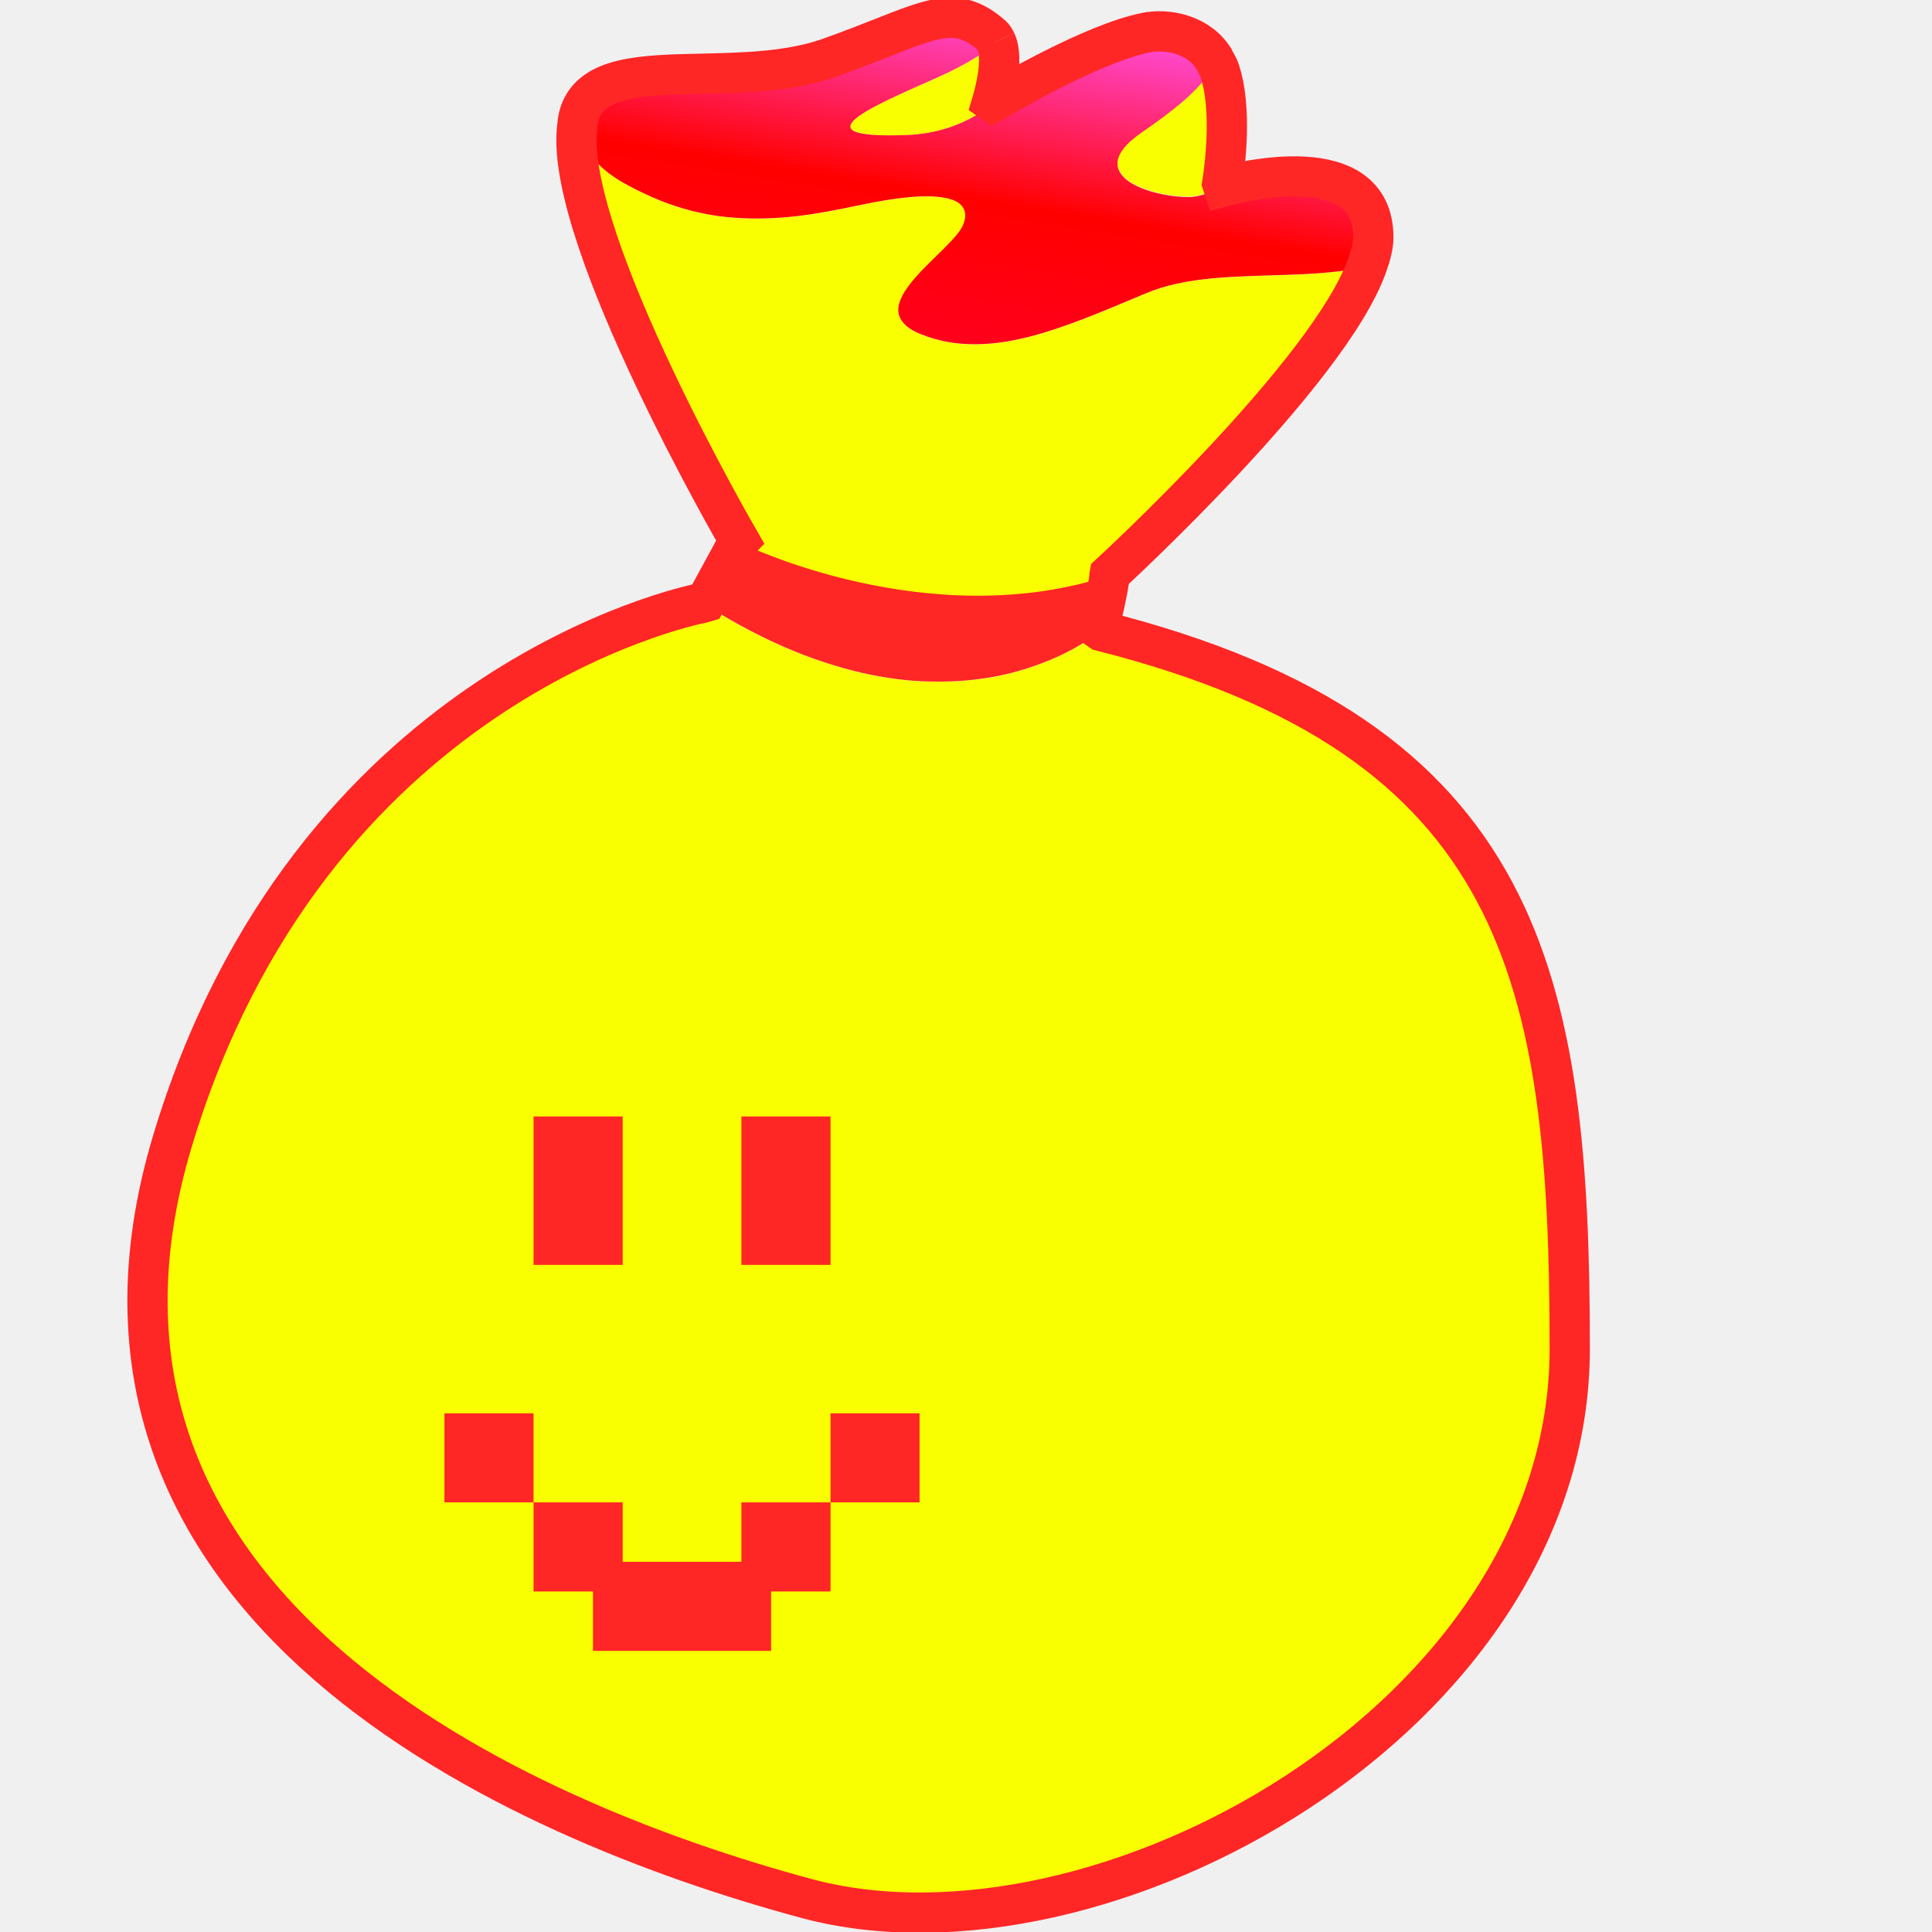
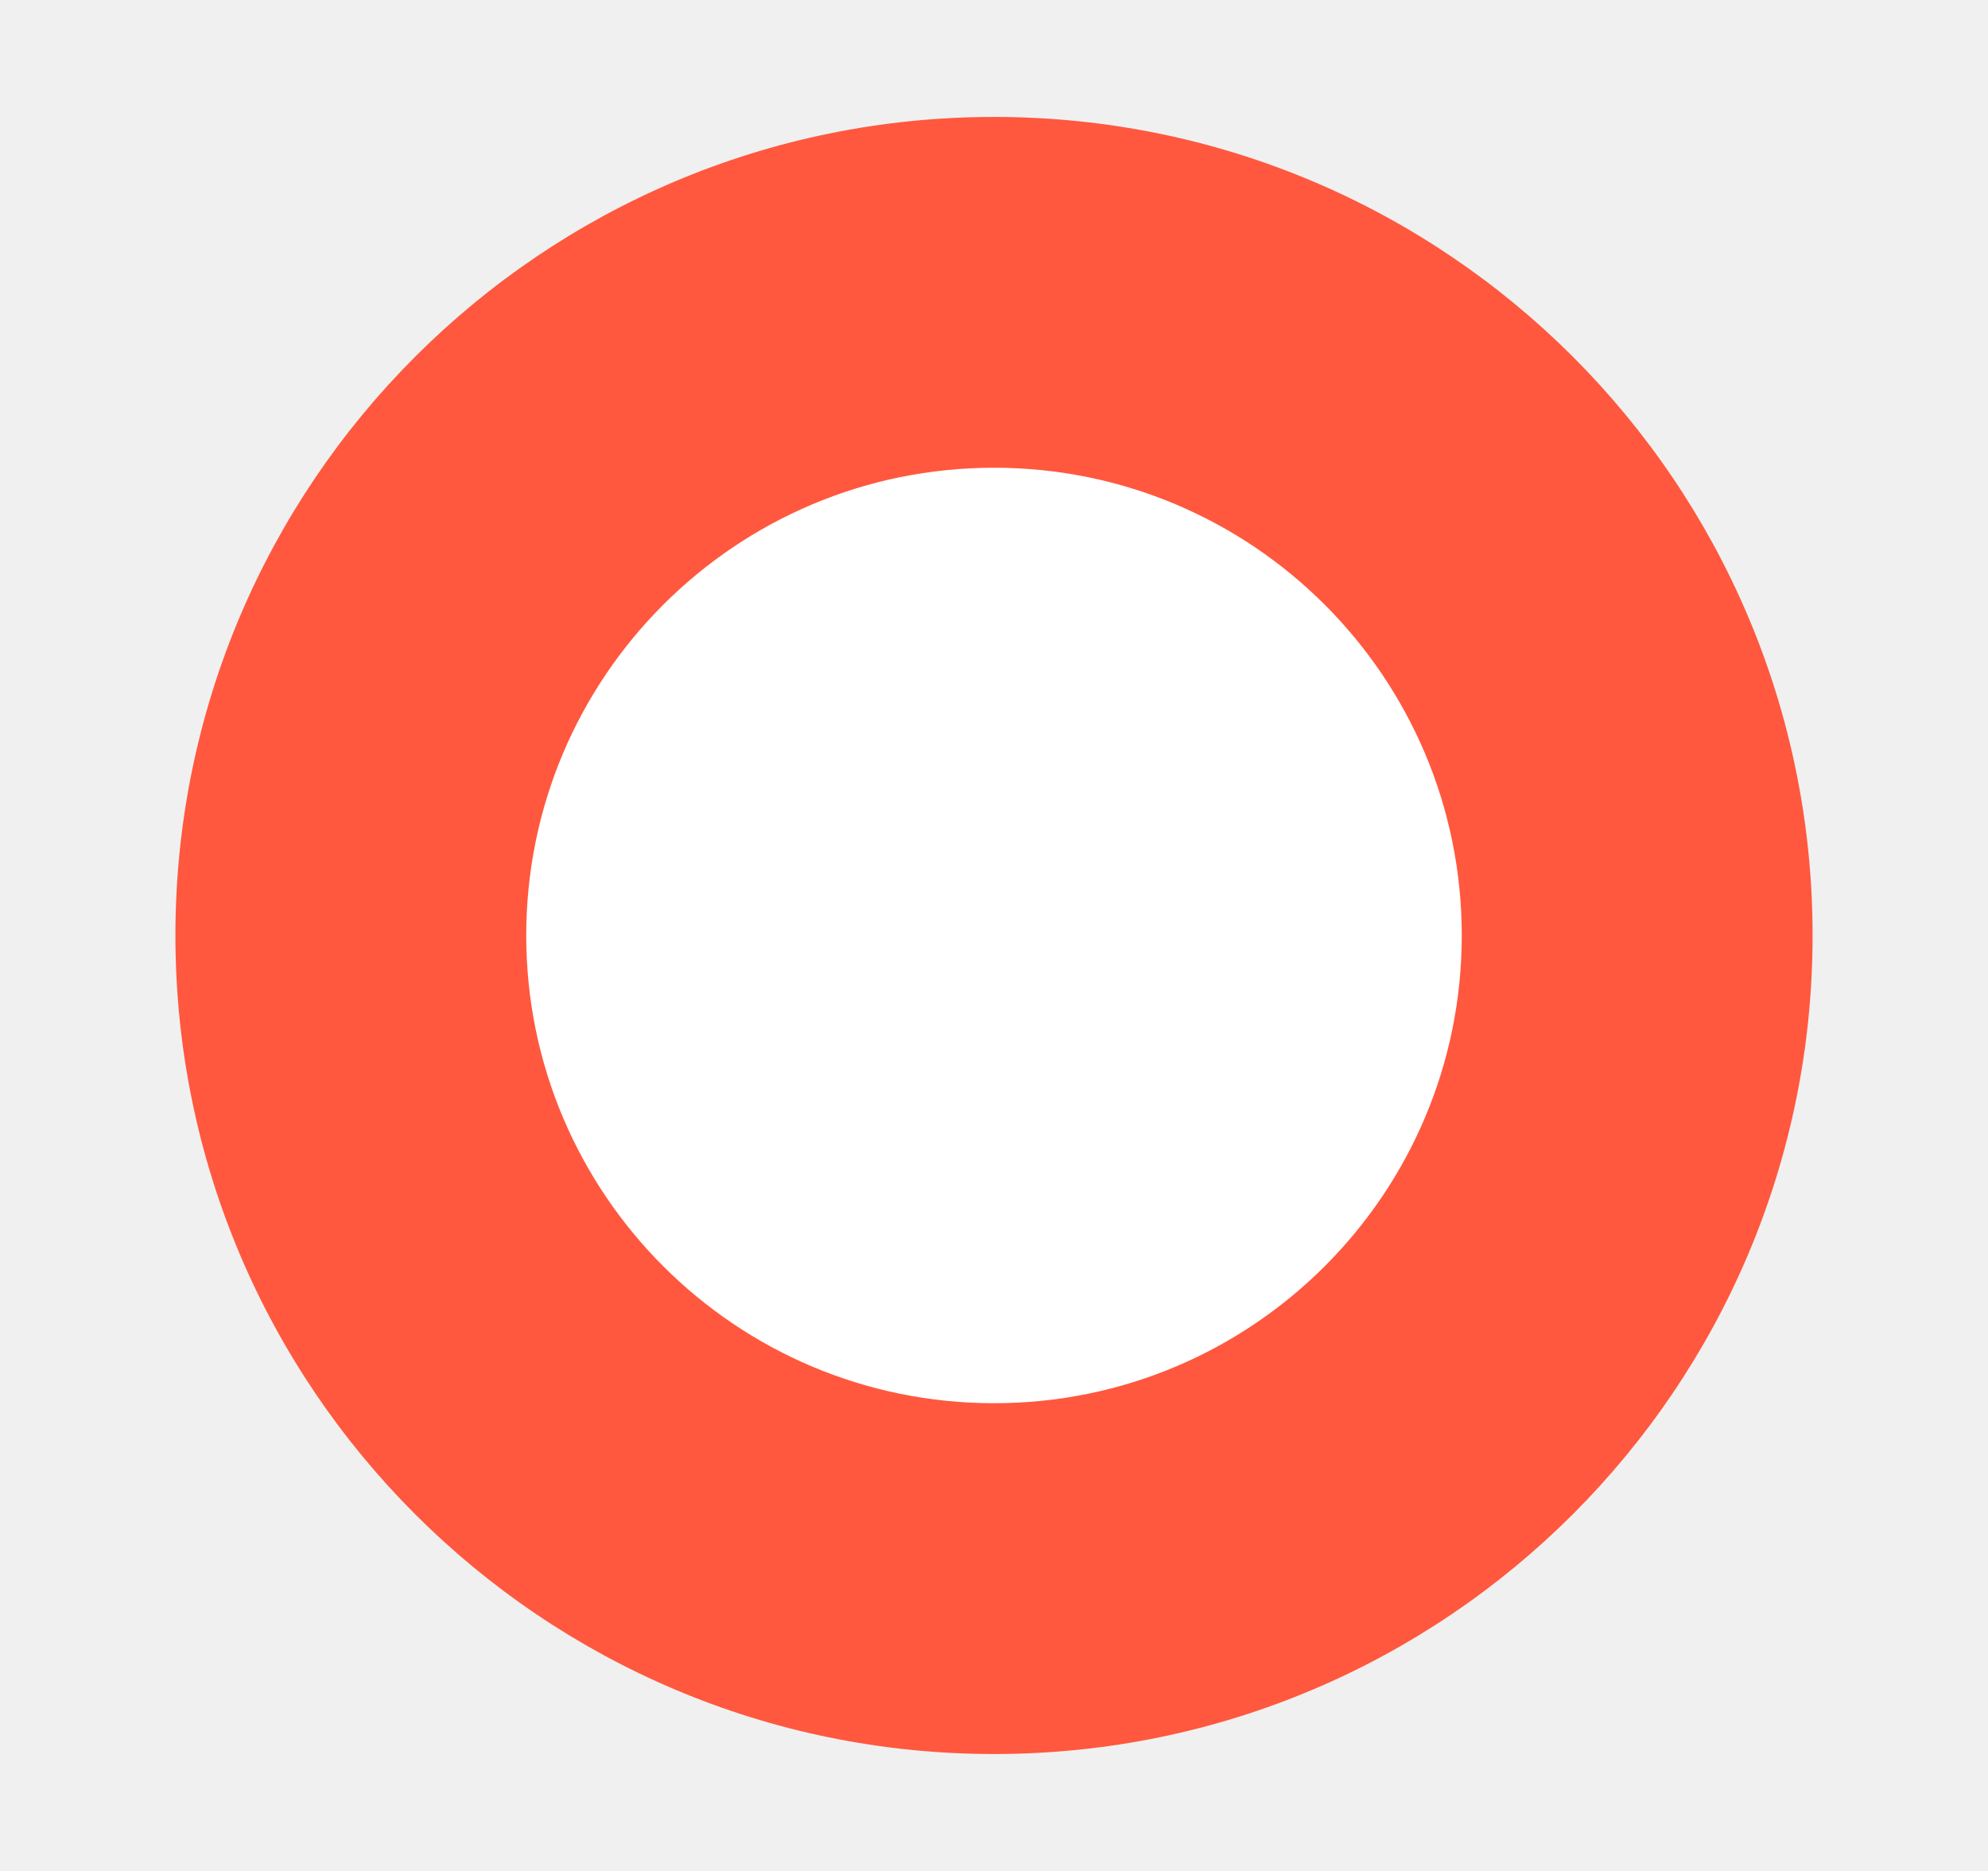
- <svg xmlns="http://www.w3.org/2000/svg" width="24" height="24" viewBox="0 0 24 24" fill="none">
-   <g clip-path="url(#clip0_1097_5570)">
-     <path d="M13.678 7.839L13.66 7.846C13.66 7.846 13.633 7.871 13.576 7.911C13.52 7.951 13.436 8.006 13.326 8.066C13.215 8.126 13.078 8.191 12.916 8.251C12.754 8.311 12.566 8.367 12.355 8.407C12.25 8.426 12.14 8.442 12.023 8.453C11.905 8.464 11.782 8.469 11.654 8.469C11.525 8.469 11.391 8.464 11.251 8.449C11.111 8.435 10.967 8.414 10.816 8.383C10.666 8.353 10.51 8.313 10.349 8.263C10.188 8.214 10.021 8.155 9.849 8.084C9.678 8.014 9.502 7.932 9.321 7.837C9.14 7.743 8.955 7.636 8.765 7.515C8.749 7.505 8.741 7.498 8.725 7.488C8.51 7.531 3.844 8.519 2.142 14.172C0.399 19.958 6.395 22.608 10.019 23.584C13.644 24.56 19.499 21.352 19.499 16.752C19.499 12.161 18.942 9.168 13.678 7.839L13.678 7.839Z" fill="#FAFF00" />
-     <path d="M13.781 7.141C13.652 7.184 13.522 7.221 13.393 7.252C13.251 7.286 13.109 7.313 12.969 7.334C12.828 7.355 12.69 7.369 12.552 7.379C12.414 7.389 12.276 7.393 12.142 7.393C11.873 7.393 11.614 7.375 11.367 7.345C11.119 7.315 10.883 7.273 10.667 7.225C10.45 7.177 10.251 7.123 10.074 7.069C9.898 7.015 9.743 6.961 9.616 6.914C9.362 6.818 9.217 6.747 9.217 6.747L9.179 6.715L8.764 7.477C8.764 7.477 8.73 7.485 8.725 7.486C8.74 7.496 8.748 7.503 8.764 7.513C8.955 7.634 9.14 7.741 9.321 7.835C9.502 7.93 9.678 8.012 9.849 8.082C10.02 8.153 10.187 8.212 10.348 8.261C10.509 8.311 10.665 8.351 10.815 8.381C10.966 8.412 11.111 8.433 11.25 8.448C11.39 8.462 11.524 8.467 11.653 8.467C11.782 8.467 11.905 8.462 12.022 8.451C12.139 8.44 12.249 8.424 12.355 8.405C12.565 8.365 12.753 8.309 12.915 8.249C13.077 8.189 13.214 8.125 13.325 8.064C13.435 8.004 13.519 7.949 13.575 7.909C13.632 7.869 13.659 7.844 13.659 7.844L13.677 7.837C13.665 7.834 13.655 7.829 13.643 7.826C13.777 7.29 13.781 7.152 13.781 7.141Z" fill="#FF2626" />
-     <path d="M12.373 1.248C12.37 1.25 12.32 1.278 12.32 1.278C12.32 1.278 12.486 0.759 12.372 0.518C12.304 0.578 12.238 0.64 12.137 0.704C12.002 0.79 11.836 0.878 11.64 0.965C11.444 1.052 11.237 1.142 11.058 1.228C10.879 1.314 10.725 1.397 10.639 1.466C10.596 1.501 10.571 1.533 10.566 1.561C10.563 1.575 10.564 1.589 10.573 1.601C10.581 1.612 10.597 1.623 10.618 1.633C10.66 1.652 10.728 1.666 10.827 1.674C10.926 1.682 11.055 1.684 11.221 1.679C11.386 1.675 11.537 1.654 11.674 1.618C11.81 1.583 11.934 1.534 12.044 1.477C12.155 1.42 12.252 1.354 12.338 1.284C12.352 1.272 12.36 1.259 12.373 1.248V1.248Z" fill="#FAFF00" />
-     <path d="M15.177 2.318C15.177 2.315 15.34 1.404 15.143 0.855C15.128 0.816 15.11 0.78 15.091 0.746C15.079 0.78 15.072 0.813 15.053 0.848C15.018 0.912 14.971 0.976 14.913 1.041C14.856 1.106 14.788 1.172 14.713 1.238C14.562 1.37 14.381 1.504 14.185 1.639C14.087 1.707 14.015 1.77 13.966 1.829C13.918 1.888 13.892 1.945 13.884 1.995C13.877 2.046 13.888 2.093 13.913 2.135C13.938 2.178 13.977 2.216 14.025 2.25C14.074 2.283 14.132 2.312 14.196 2.337C14.259 2.362 14.328 2.382 14.398 2.398C14.537 2.43 14.68 2.446 14.793 2.441C14.85 2.439 14.917 2.423 14.99 2.398C15.048 2.378 15.112 2.348 15.177 2.318Z" fill="#FAFF00" />
-     <path d="M7.167 1.611C7.032 3.011 9.183 6.718 9.183 6.718L9.181 6.722L9.219 6.754C9.219 6.754 9.363 6.825 9.618 6.92C9.745 6.968 9.899 7.022 10.076 7.076C10.253 7.13 10.452 7.184 10.668 7.232C10.885 7.28 11.121 7.322 11.368 7.352C11.616 7.382 11.875 7.4 12.143 7.4C12.278 7.4 12.415 7.396 12.553 7.386C12.691 7.376 12.83 7.362 12.97 7.341C13.111 7.32 13.253 7.292 13.395 7.259C13.524 7.228 13.653 7.19 13.783 7.148C13.783 7.147 13.785 7.137 13.785 7.137C13.785 7.137 16.512 4.637 16.983 3.301C16.936 3.313 16.891 3.331 16.842 3.34C16.703 3.367 16.558 3.382 16.411 3.394C16.264 3.406 16.115 3.413 15.963 3.417C15.661 3.427 15.353 3.432 15.057 3.46C14.91 3.475 14.765 3.494 14.624 3.525C14.484 3.555 14.348 3.597 14.22 3.652C13.963 3.761 13.712 3.866 13.47 3.96C13.227 4.053 12.993 4.134 12.763 4.191C12.648 4.219 12.535 4.242 12.423 4.257C12.311 4.272 12.199 4.279 12.09 4.278C11.98 4.277 11.873 4.268 11.766 4.248C11.659 4.228 11.553 4.198 11.449 4.157C11.397 4.136 11.352 4.114 11.315 4.09C11.278 4.067 11.25 4.043 11.227 4.017C11.204 3.991 11.188 3.964 11.177 3.937C11.166 3.909 11.161 3.88 11.161 3.851C11.161 3.792 11.181 3.731 11.214 3.668C11.248 3.605 11.296 3.54 11.351 3.475C11.46 3.345 11.601 3.215 11.721 3.095C11.781 3.035 11.836 2.978 11.88 2.925C11.924 2.872 11.956 2.824 11.972 2.78C11.987 2.737 11.994 2.697 11.991 2.662C11.989 2.627 11.976 2.594 11.956 2.567C11.935 2.54 11.907 2.518 11.87 2.499C11.832 2.481 11.785 2.468 11.73 2.458C11.62 2.438 11.476 2.435 11.299 2.451C11.121 2.467 10.909 2.501 10.665 2.553C10.421 2.605 10.18 2.652 9.94 2.682C9.82 2.697 9.7 2.707 9.58 2.712C9.46 2.718 9.34 2.718 9.219 2.712C9.098 2.706 8.976 2.695 8.854 2.675C8.731 2.655 8.607 2.627 8.483 2.59C8.359 2.554 8.234 2.508 8.107 2.453C7.98 2.397 7.849 2.334 7.719 2.257C7.653 2.219 7.595 2.178 7.541 2.136C7.488 2.093 7.441 2.049 7.398 2.003C7.313 1.912 7.249 1.816 7.201 1.717C7.185 1.682 7.18 1.647 7.167 1.611L7.167 1.611Z" fill="#FAFF00" />
-     <path d="M7.166 1.609C7.179 1.645 7.183 1.68 7.2 1.715C7.247 1.814 7.312 1.91 7.397 2.001C7.439 2.047 7.487 2.091 7.54 2.134C7.593 2.176 7.652 2.217 7.717 2.255C7.848 2.332 7.979 2.395 8.106 2.451C8.233 2.506 8.357 2.552 8.482 2.588C8.606 2.625 8.73 2.653 8.852 2.673C8.974 2.693 9.096 2.704 9.217 2.71C9.338 2.716 9.459 2.716 9.579 2.71C9.699 2.705 9.819 2.695 9.939 2.68C10.179 2.65 10.42 2.603 10.664 2.551C10.908 2.499 11.119 2.465 11.297 2.449C11.475 2.433 11.619 2.436 11.729 2.456C11.784 2.466 11.831 2.479 11.868 2.497C11.906 2.516 11.934 2.538 11.954 2.565C11.974 2.592 11.987 2.625 11.99 2.66C11.993 2.695 11.986 2.735 11.97 2.778C11.955 2.822 11.923 2.87 11.879 2.923C11.835 2.976 11.78 3.033 11.72 3.093C11.6 3.213 11.459 3.343 11.349 3.473C11.294 3.538 11.247 3.603 11.213 3.666C11.179 3.729 11.159 3.79 11.159 3.849C11.159 3.878 11.165 3.907 11.175 3.935C11.186 3.962 11.203 3.989 11.226 4.015C11.249 4.041 11.277 4.065 11.313 4.088C11.35 4.112 11.395 4.134 11.448 4.155C11.552 4.196 11.658 4.226 11.764 4.246C11.871 4.266 11.979 4.275 12.088 4.276C12.198 4.277 12.309 4.27 12.421 4.255C12.533 4.24 12.646 4.217 12.761 4.189C12.991 4.132 13.226 4.051 13.469 3.958C13.711 3.864 13.961 3.759 14.219 3.65C14.347 3.595 14.483 3.553 14.623 3.523C14.763 3.492 14.908 3.473 15.056 3.458C15.352 3.43 15.659 3.425 15.962 3.415C16.113 3.41 16.262 3.404 16.409 3.392C16.557 3.38 16.702 3.365 16.841 3.338C16.89 3.329 16.934 3.311 16.982 3.299C17.027 3.173 17.059 3.054 17.059 2.952C17.059 1.767 15.176 2.325 15.176 2.325V2.324C15.112 2.354 15.048 2.384 14.99 2.404C14.917 2.429 14.85 2.445 14.793 2.447C14.68 2.451 14.537 2.436 14.398 2.404C14.328 2.388 14.259 2.368 14.195 2.343C14.132 2.318 14.074 2.289 14.025 2.256C13.977 2.222 13.937 2.183 13.912 2.141C13.888 2.099 13.876 2.052 13.884 2.001C13.891 1.95 13.918 1.894 13.966 1.835C14.014 1.776 14.086 1.713 14.184 1.645C14.38 1.51 14.562 1.376 14.713 1.244C14.788 1.178 14.855 1.112 14.913 1.047C14.97 0.982 15.017 0.918 15.053 0.854C15.072 0.819 15.078 0.786 15.09 0.752C14.906 0.432 14.507 0.352 14.236 0.407C13.566 0.54 12.461 1.195 12.373 1.248C12.36 1.259 12.351 1.272 12.337 1.284C12.251 1.354 12.154 1.42 12.044 1.477C11.933 1.534 11.81 1.583 11.673 1.618C11.536 1.654 11.386 1.675 11.22 1.679C11.055 1.683 10.925 1.682 10.826 1.674C10.727 1.665 10.659 1.652 10.617 1.633C10.596 1.623 10.581 1.612 10.572 1.6C10.564 1.589 10.562 1.575 10.565 1.561C10.57 1.533 10.595 1.501 10.639 1.466C10.725 1.396 10.878 1.314 11.057 1.228C11.237 1.142 11.443 1.052 11.639 0.965C11.835 0.878 12.001 0.79 12.137 0.704C12.237 0.64 12.303 0.578 12.371 0.517C12.358 0.488 12.342 0.462 12.319 0.442C11.806 -0.005 11.482 0.303 10.297 0.721C9.112 1.14 7.448 0.617 7.196 1.418C7.179 1.474 7.172 1.542 7.166 1.609Z" fill="url(#paint0_linear_1097_5570)" />
-     <path d="M10.317 13.869H9.21V15.713H10.317V13.869Z" fill="#FF2626" />
-     <path d="M7.735 13.869H6.628V15.713H7.735V13.869Z" fill="#FF2626" />
-     <path d="M5.521 17.557H6.628V18.663H5.521V17.557Z" fill="#FF2626" />
-     <path d="M10.317 18.663V19.77H9.579V20.508H7.366V19.77H6.628V18.663H7.735V19.401H9.21V18.663L10.317 18.663Z" fill="#FF2626" />
-     <path d="M10.317 18.663V17.557H11.423V18.663H10.317Z" fill="#FF2626" />
-     <path d="M12.373 0.516C12.476 0.737 12.347 1.189 12.324 1.266L12.331 1.271L12.372 1.248L12.374 1.246C12.463 1.193 13.568 0.539 14.238 0.405C14.507 0.351 14.905 0.43 15.09 0.748L15.047 0.683C15.066 0.717 15.129 0.815 15.143 0.855C15.317 1.339 15.211 2.104 15.183 2.28L15.196 2.318C15.391 2.264 17.06 1.834 17.06 2.95C17.06 3.052 17.028 3.171 16.983 3.297C16.511 4.633 13.785 7.133 13.785 7.133L13.783 7.144C13.782 7.168 13.771 7.319 13.647 7.817L13.679 7.839C18.943 9.168 19.5 12.161 19.5 16.752C19.5 21.352 13.645 24.56 10.02 23.584C6.396 22.608 0.4 19.958 2.143 14.172C3.845 8.52 8.511 7.531 8.726 7.489L8.766 7.477L9.181 6.715L9.182 6.715L9.183 6.714C9.183 6.714 7.032 3.007 7.167 1.607L7.167 1.605C7.174 1.538 7.18 1.471 7.198 1.416C7.345 0.946 7.98 0.932 8.719 0.916C9.238 0.904 9.809 0.892 10.298 0.72C10.555 0.629 10.771 0.543 10.958 0.47C11.633 0.203 11.919 0.09 12.32 0.44C12.343 0.46 12.359 0.487 12.372 0.515" stroke="#FF2626" stroke-width="0.5" />
-   </g>
-   <defs>
-     <linearGradient id="paint0_linear_1097_5570" x1="12.904" y1="-0.12" x2="12.018" y2="5.412" gradientUnits="userSpaceOnUse">
-       <stop stop-color="#FF57F8" />
-       <stop offset="0.48" stop-color="#FF0000" />
-       <stop offset="1" stop-color="#FF002E" />
-     </linearGradient>
-     <clipPath id="clip0_1097_5570">
-       <rect width="24" height="24" fill="white" />
-     </clipPath>
-   </defs>
+ <svg xmlns="http://www.w3.org/2000/svg" width="17" height="16" viewBox="0 0 17 16" fill="none">
+   <circle cx="8.5" cy="8" r="7" fill="#FF583E" />
+   <circle cx="8.5" cy="8" r="4" fill="white" />
</svg>
